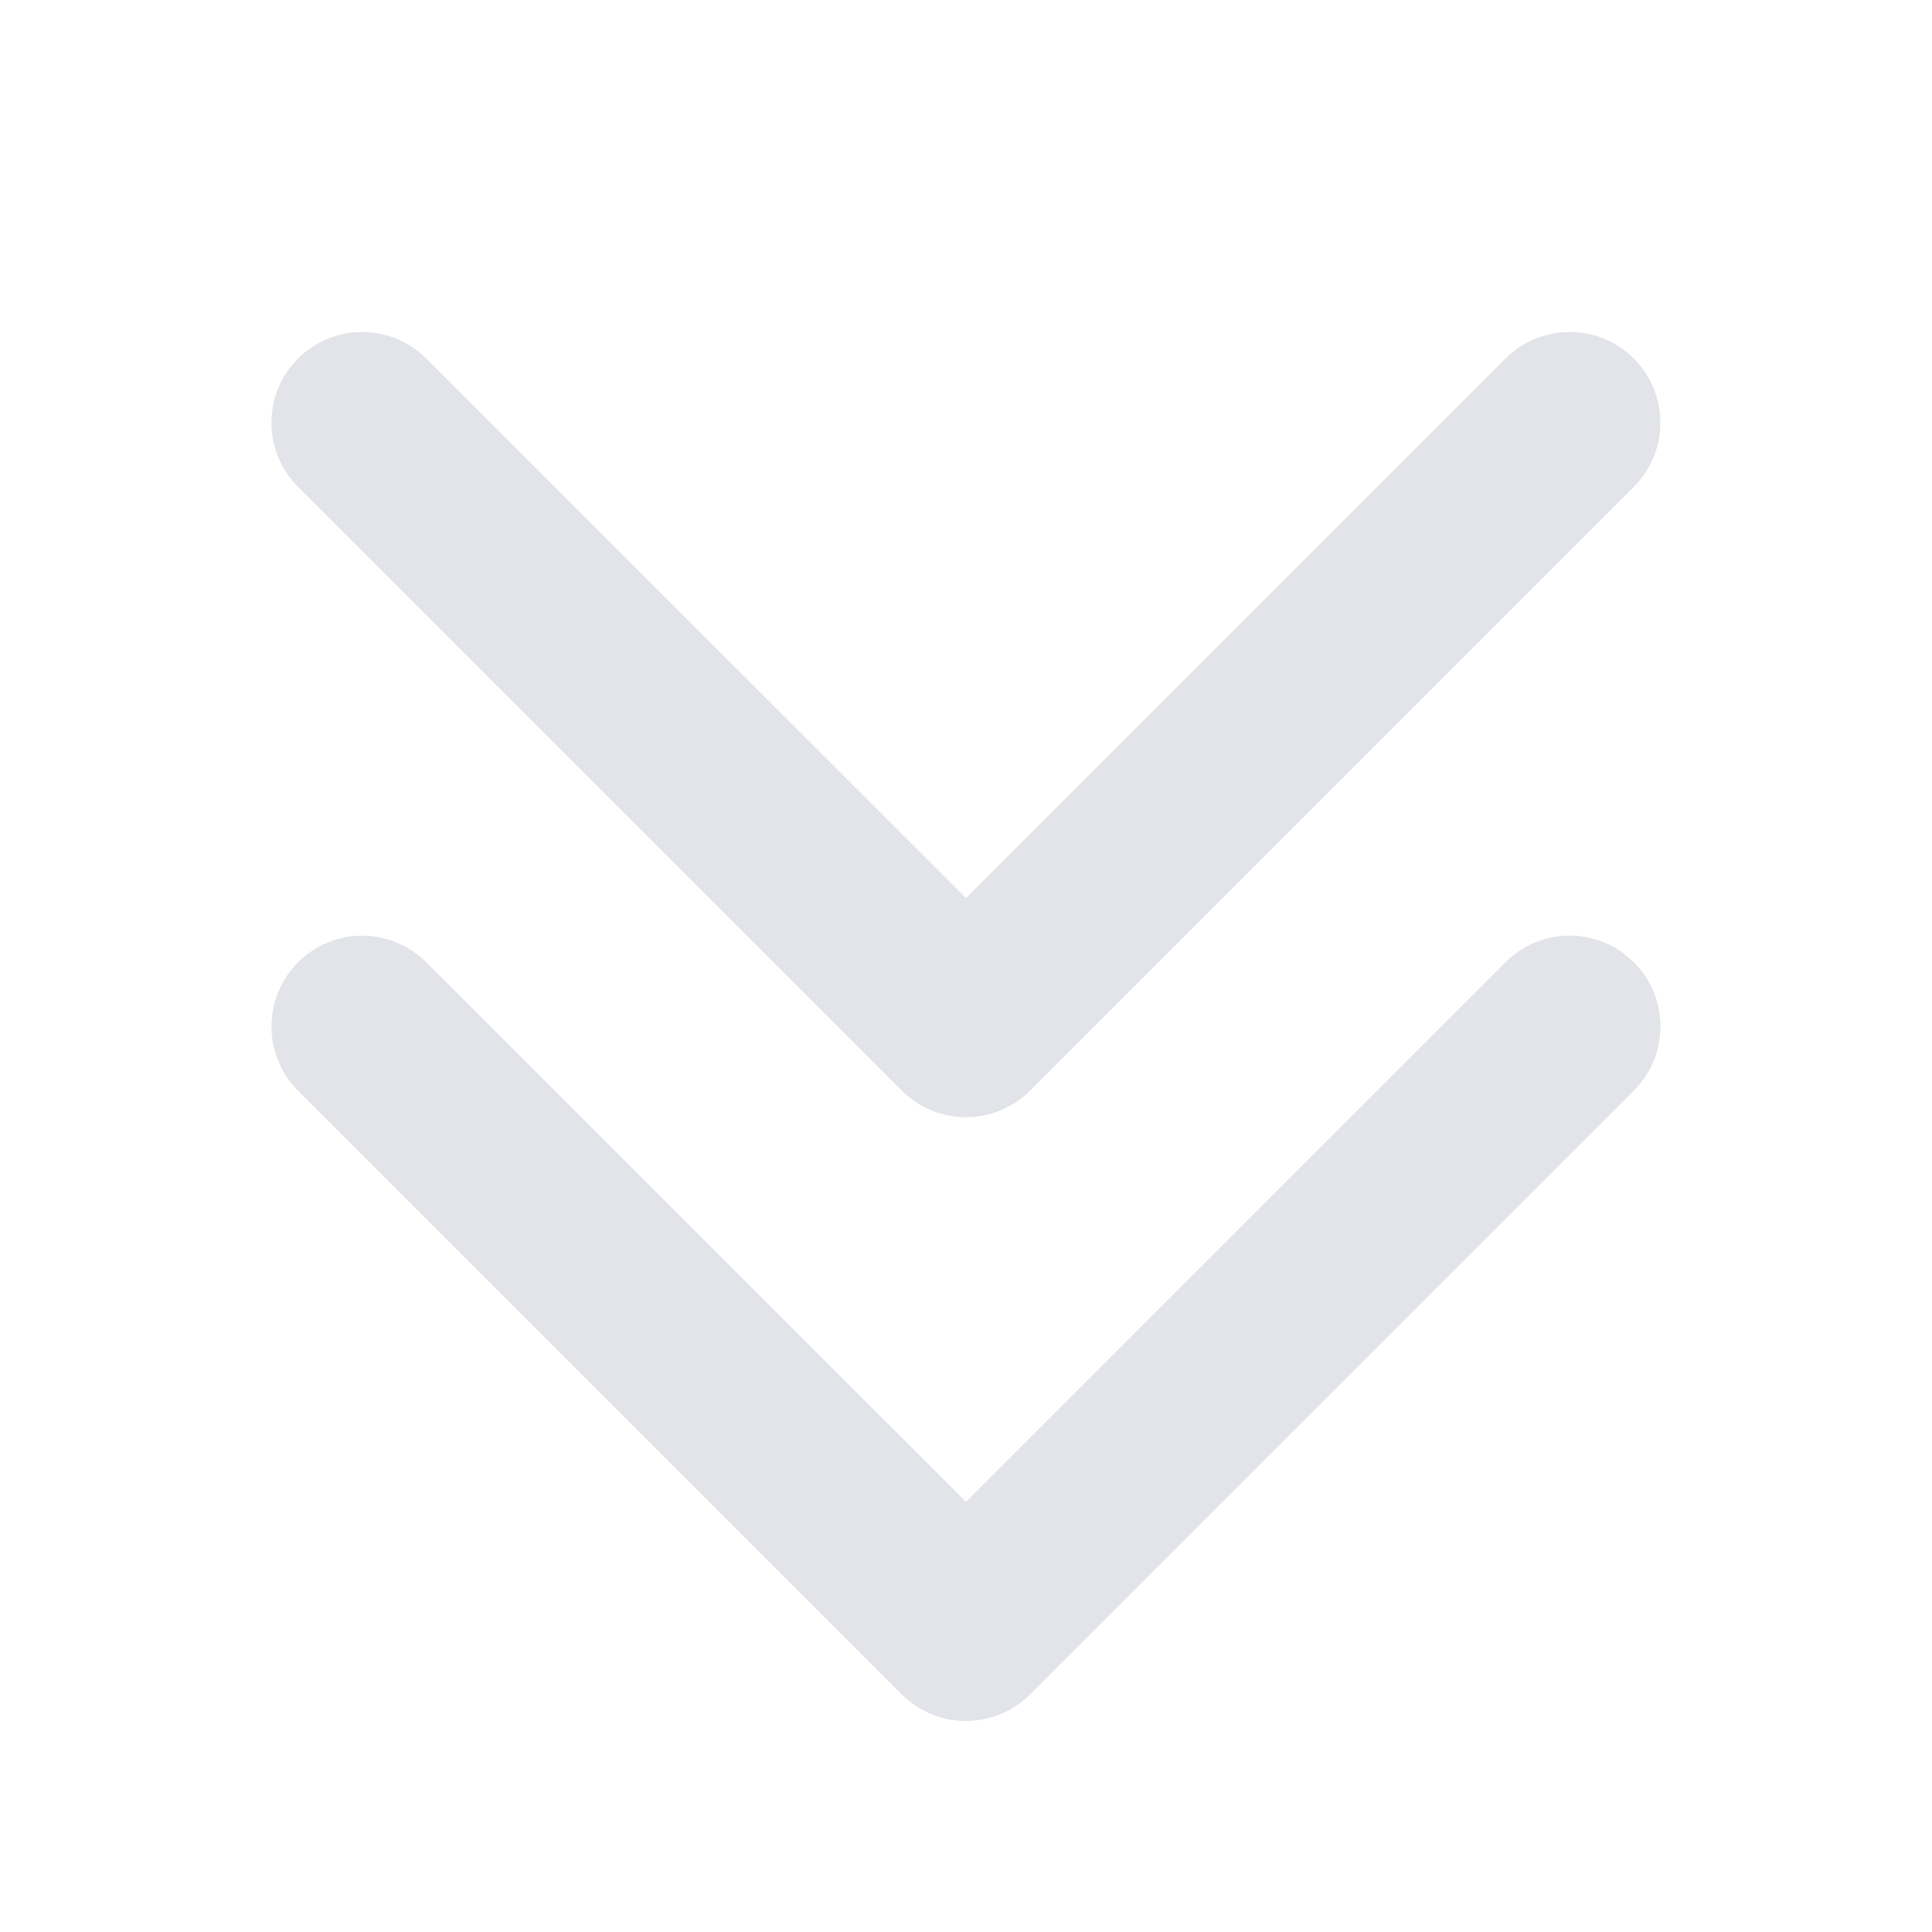
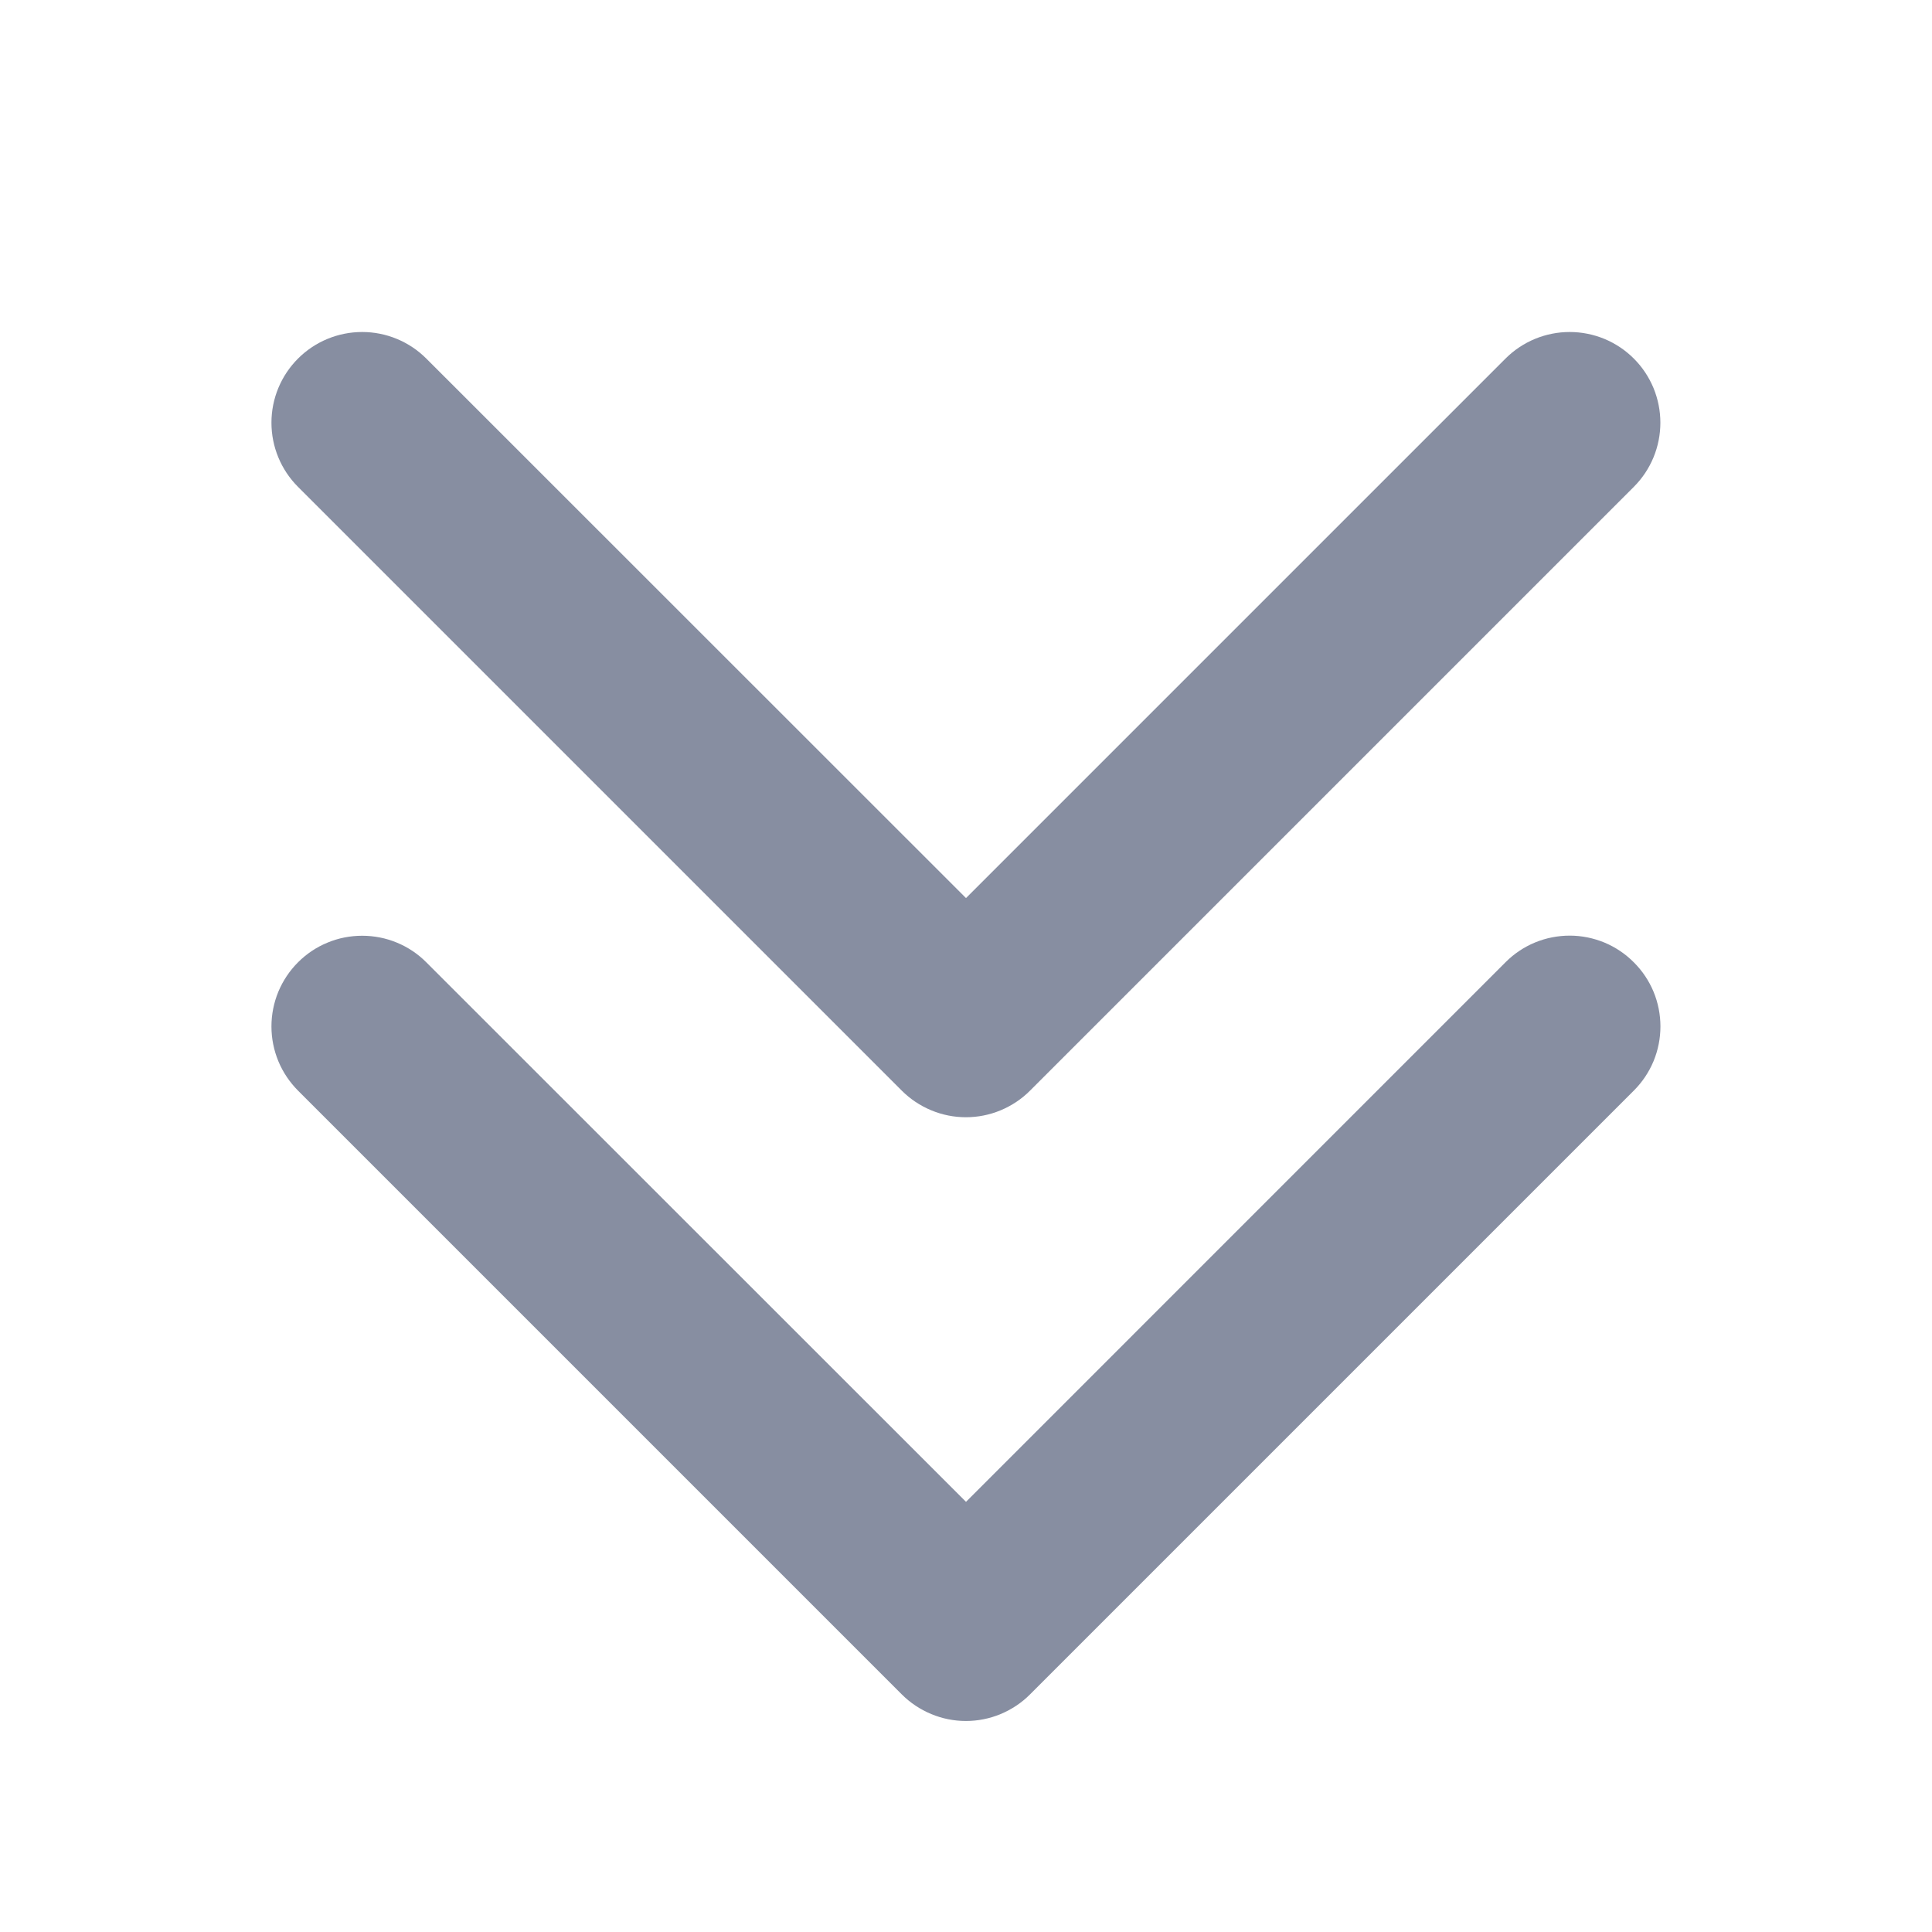
<svg xmlns="http://www.w3.org/2000/svg" width="32" height="32" viewBox="0 0 32 32" fill="none">
-   <path d="M27.061 15.939C27.201 16.078 27.312 16.244 27.388 16.426C27.463 16.608 27.502 16.804 27.502 17.001C27.502 17.199 27.463 17.394 27.388 17.576C27.312 17.759 27.201 17.924 27.061 18.064L17.061 28.064C16.922 28.203 16.756 28.314 16.574 28.39C16.392 28.466 16.196 28.505 15.999 28.505C15.801 28.505 15.606 28.466 15.424 28.39C15.241 28.314 15.076 28.203 14.936 28.064L4.936 18.064C4.797 17.924 4.686 17.759 4.611 17.576C4.535 17.394 4.496 17.198 4.496 17.001C4.496 16.804 4.535 16.608 4.611 16.426C4.686 16.244 4.797 16.078 4.936 15.939C5.076 15.799 5.241 15.688 5.424 15.613C5.606 15.537 5.801 15.498 5.999 15.498C6.196 15.498 6.391 15.537 6.574 15.613C6.756 15.688 6.922 15.799 7.061 15.939L16 24.875L24.939 15.935C25.078 15.796 25.244 15.685 25.426 15.61C25.608 15.535 25.804 15.496 26.001 15.497C26.198 15.497 26.393 15.536 26.575 15.612C26.757 15.688 26.922 15.799 27.061 15.939ZM14.936 18.064C15.076 18.203 15.241 18.314 15.424 18.39C15.606 18.466 15.801 18.505 15.999 18.505C16.196 18.505 16.392 18.466 16.574 18.39C16.756 18.314 16.922 18.203 17.061 18.064L27.061 8.064C27.201 7.924 27.311 7.758 27.387 7.576C27.462 7.394 27.501 7.198 27.501 7.001C27.501 6.804 27.462 6.608 27.387 6.426C27.311 6.244 27.201 6.078 27.061 5.939C26.922 5.799 26.756 5.688 26.574 5.613C26.392 5.537 26.196 5.499 25.999 5.499C25.801 5.499 25.606 5.537 25.424 5.613C25.241 5.688 25.076 5.799 24.936 5.939L16 14.875L7.061 5.939C6.779 5.657 6.397 5.499 5.999 5.499C5.6 5.499 5.218 5.657 4.936 5.939C4.654 6.22 4.496 6.603 4.496 7.001C4.496 7.4 4.654 7.782 4.936 8.064L14.936 18.064Z" fill="#E2E4E9" />
+   <path d="M27.061 15.939C27.201 16.078 27.312 16.244 27.388 16.426C27.463 16.608 27.502 16.804 27.502 17.001C27.502 17.199 27.463 17.394 27.388 17.576C27.312 17.759 27.201 17.924 27.061 18.064L17.061 28.064C16.922 28.204 16.756 28.314 16.574 28.39C16.392 28.466 16.196 28.505 15.999 28.505C15.801 28.505 15.606 28.466 15.424 28.39C15.241 28.314 15.076 28.204 14.936 28.064L4.936 18.064C4.797 17.924 4.686 17.759 4.61 17.576C4.535 17.394 4.496 17.199 4.496 17.001C4.496 16.804 4.535 16.608 4.61 16.426C4.686 16.244 4.797 16.078 4.936 15.939C5.076 15.799 5.241 15.688 5.424 15.613C5.606 15.537 5.801 15.499 5.999 15.499C6.196 15.499 6.391 15.537 6.574 15.613C6.756 15.688 6.922 15.799 7.061 15.939L16 24.875L24.939 15.935C25.078 15.796 25.244 15.685 25.426 15.61C25.608 15.535 25.804 15.497 26.001 15.497C26.198 15.497 26.393 15.537 26.575 15.612C26.757 15.688 26.922 15.799 27.061 15.939ZM14.936 18.064C15.076 18.204 15.241 18.314 15.424 18.39C15.606 18.466 15.801 18.505 15.999 18.505C16.196 18.505 16.392 18.466 16.574 18.39C16.756 18.314 16.922 18.204 17.061 18.064L27.061 8.064C27.201 7.924 27.311 7.759 27.387 7.576C27.462 7.394 27.501 7.199 27.501 7.001C27.501 6.804 27.462 6.609 27.387 6.426C27.311 6.244 27.201 6.078 27.061 5.939C26.922 5.799 26.756 5.689 26.574 5.613C26.391 5.538 26.196 5.499 25.999 5.499C25.801 5.499 25.606 5.538 25.424 5.613C25.241 5.689 25.076 5.799 24.936 5.939L16 14.875L7.061 5.939C6.779 5.657 6.397 5.499 5.999 5.499C5.6 5.499 5.218 5.657 4.936 5.939C4.654 6.221 4.496 6.603 4.496 7.001C4.496 7.4 4.654 7.782 4.936 8.064L14.936 18.064Z" fill="#878EA1" />
</svg>
